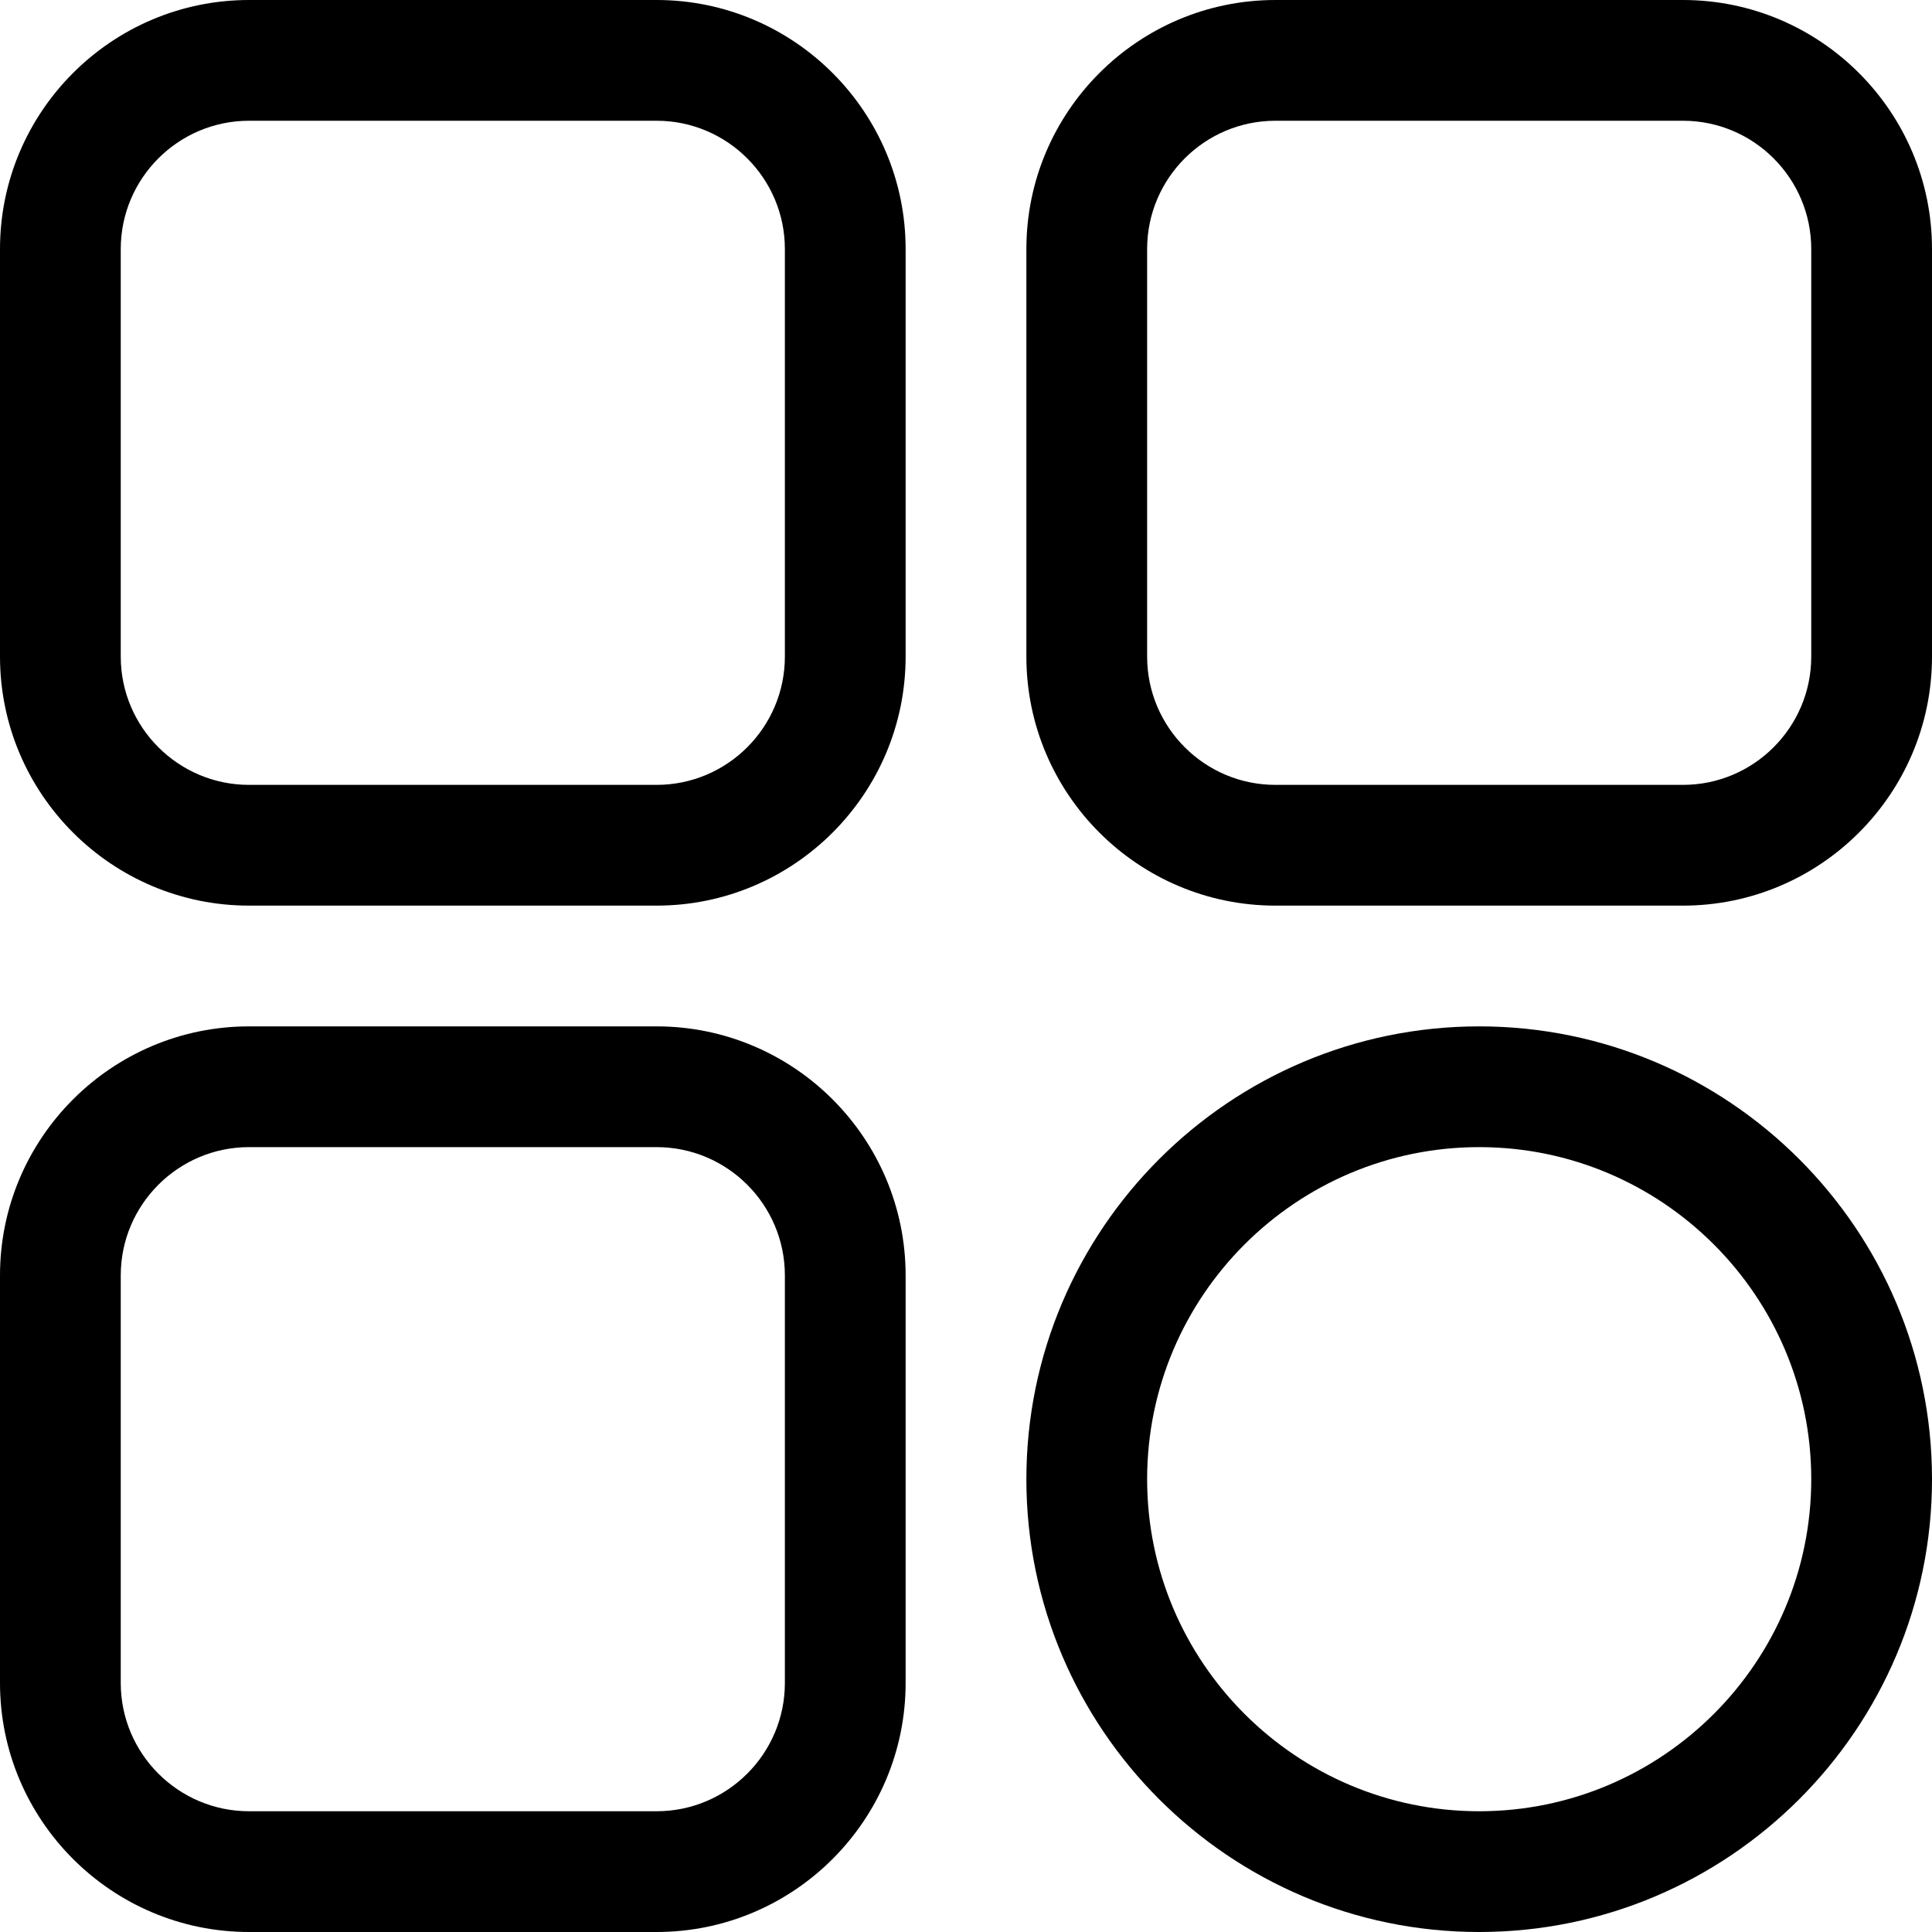
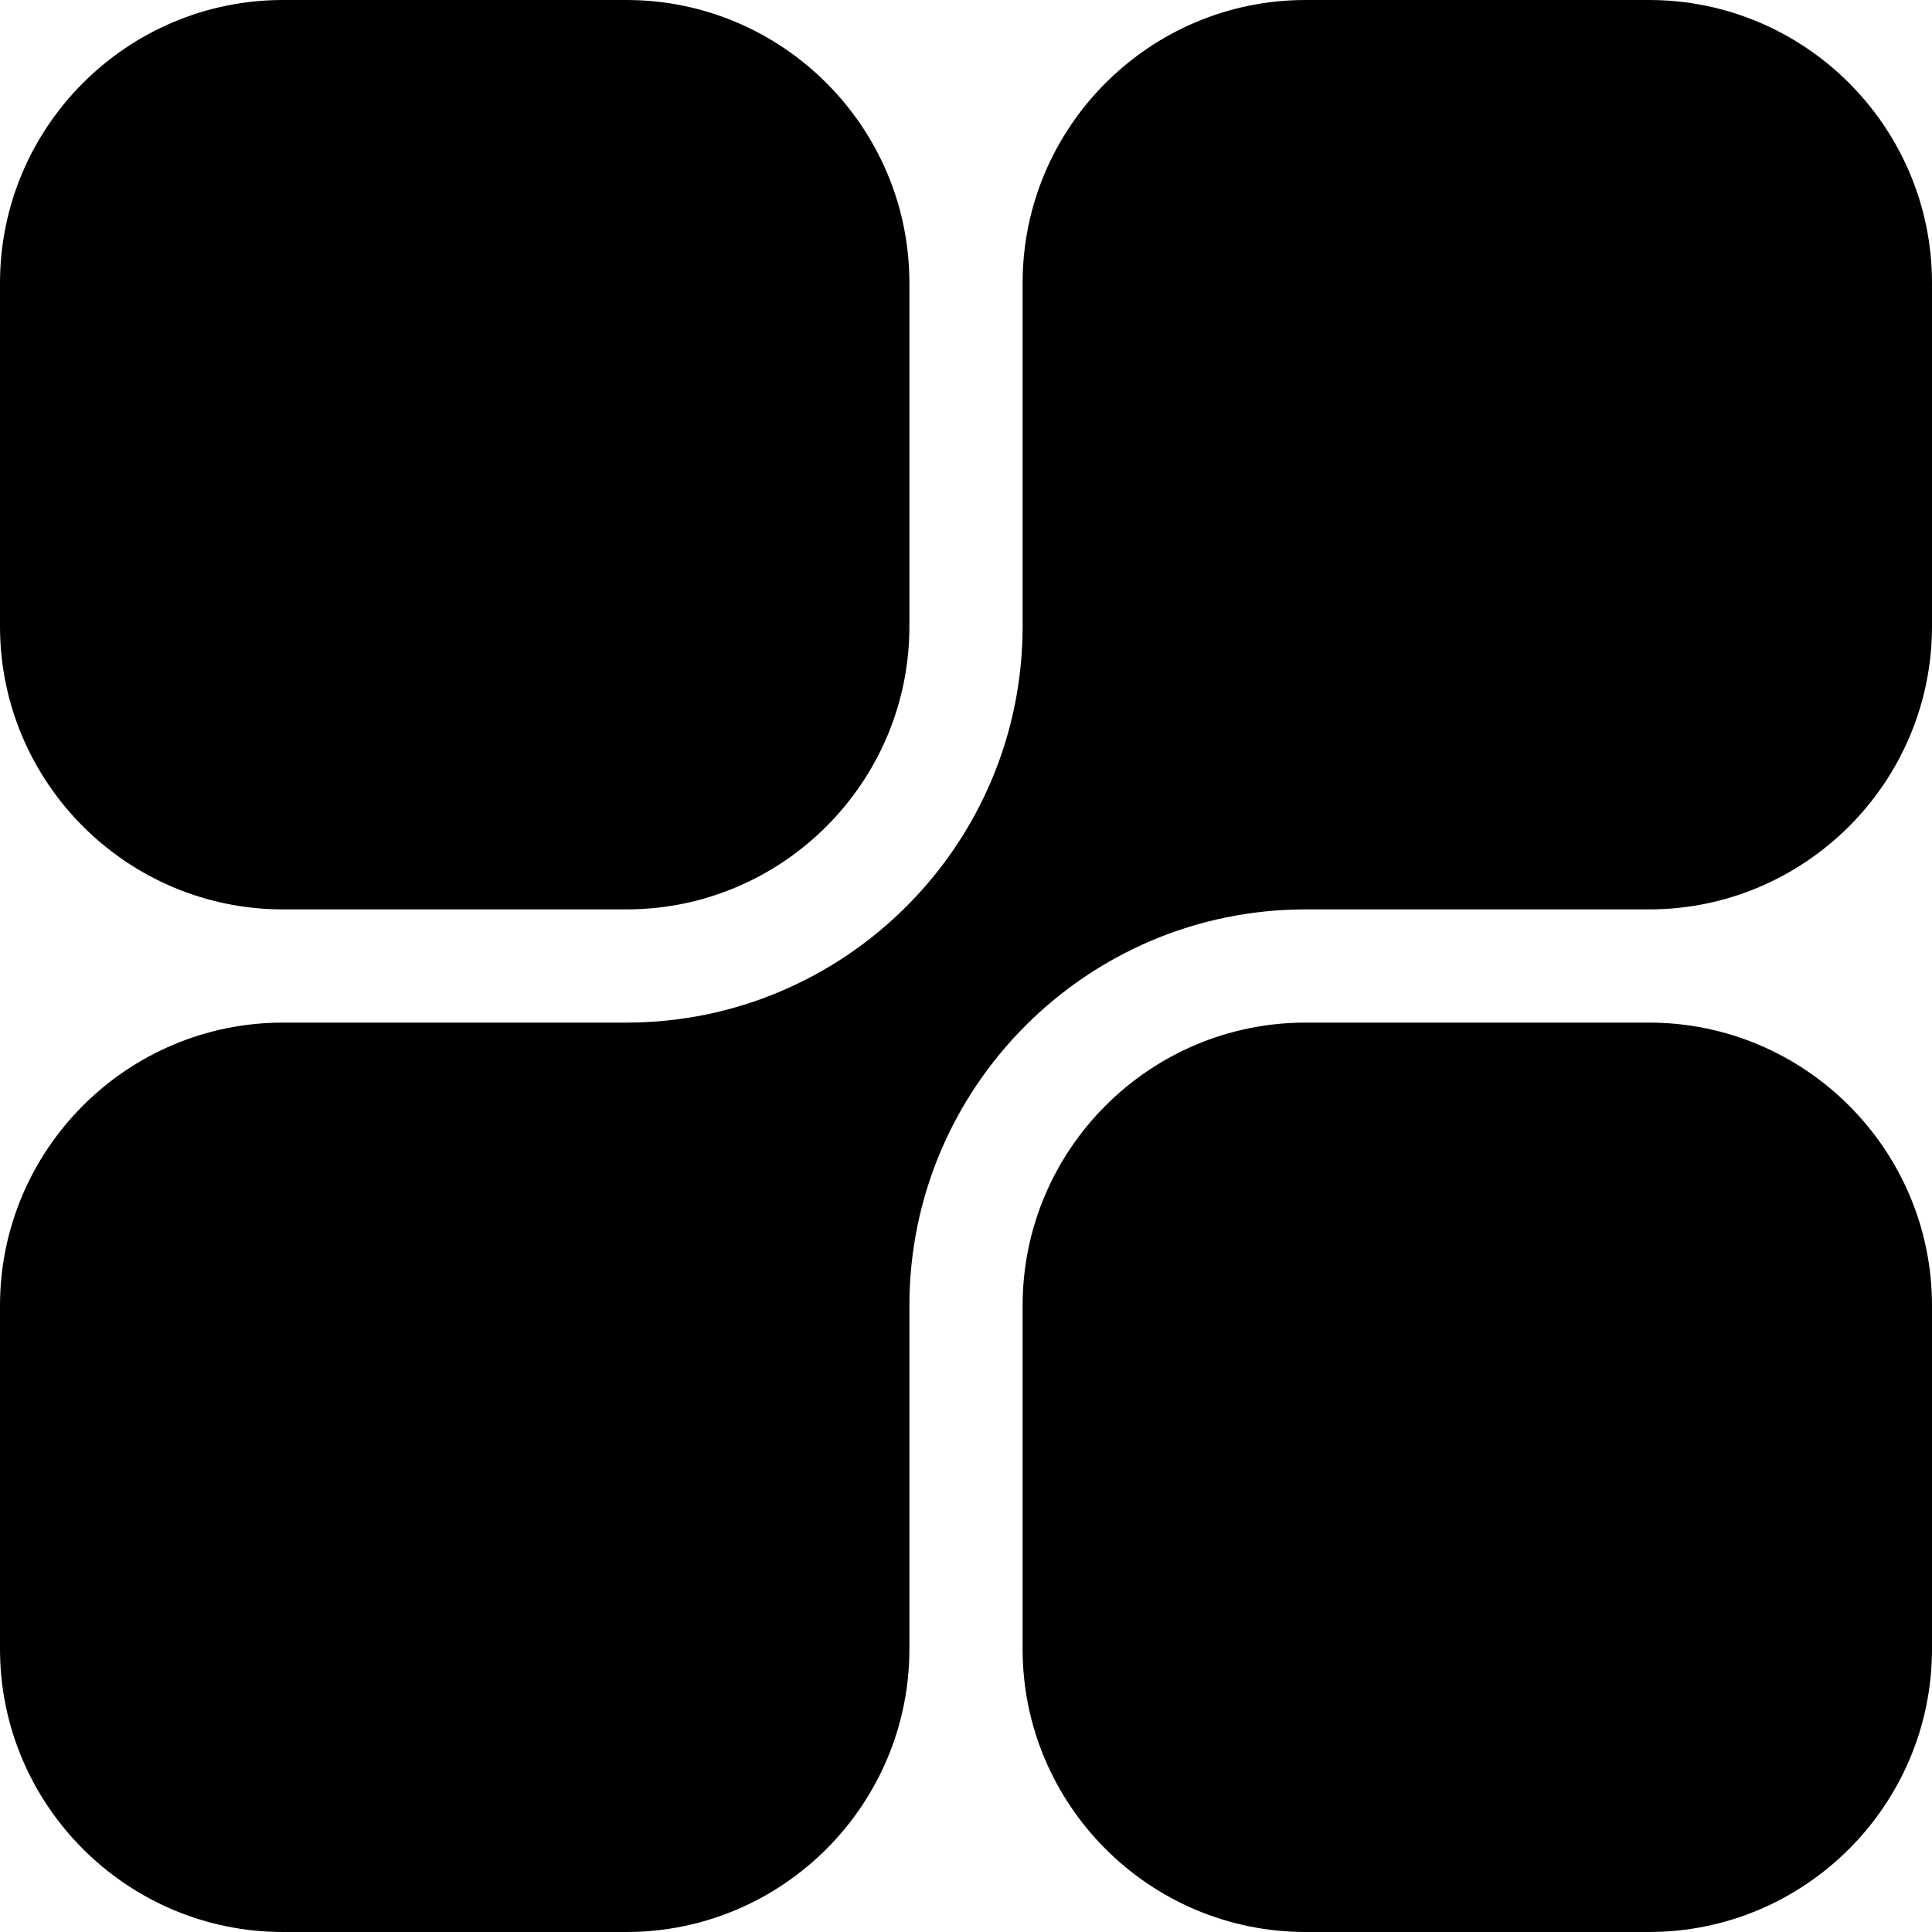
- <svg xmlns="http://www.w3.org/2000/svg" id="Layer_1" enable-background="new 0 0 512 512" height="512" viewBox="0 0 512 512" width="512">
+ <svg xmlns="http://www.w3.org/2000/svg" version="1.1" id="Capa_1" x="0px" y="0px" viewBox="0 0 512 512" style="enable-background:new 0 0 512 512;" xml:space="preserve">
  <g>
-     <path d="m174 240h-108c-36.393 0-66-29.607-66-66v-108c0-36.393 29.607-66 66-66h108c36.393 0 66 29.607 66 66v108c0 36.393-29.607 66-66 66zm-108-208c-18.748 0-34 15.252-34 34v108c0 18.748 15.252 34 34 34h108c18.748 0 34-15.252 34-34v-108c0-18.748-15.252-34-34-34z" />
-     <path d="m446 240h-108c-36.393 0-66-29.607-66-66v-108c0-36.393 29.607-66 66-66h108c36.393 0 66 29.607 66 66v108c0 36.393-29.607 66-66 66zm-108-208c-18.748 0-34 15.252-34 34v108c0 18.748 15.252 34 34 34h108c18.748 0 34-15.252 34-34v-108c0-18.748-15.252-34-34-34z" />
-     <path d="m392 512c-66.168 0-120-53.832-120-120s53.832-120 120-120 120 53.832 120 120-53.832 120-120 120zm0-208c-48.523 0-88 39.477-88 88s39.477 88 88 88 88-39.477 88-88-39.477-88-88-88z" />
-     <path d="m174 512h-108c-36.393 0-66-29.607-66-66v-108c0-36.393 29.607-66 66-66h108c36.393 0 66 29.607 66 66v108c0 36.393-29.607 66-66 66zm-108-208c-18.748 0-34 15.252-34 34v108c0 18.748 15.252 34 34 34h108c18.748 0 34-15.252 34-34v-108c0-18.748-15.252-34-34-34z" />
+     <g>
+       <path d="M166,0H75C33.645,0,0,33.645,0,75v91c0,41.355,33.645,75,75,75h91c41.355,0,75-33.645,75-75V75    C241,33.645,207.355,0,166,0z" />
+     </g>
  </g>
+   <g>
+     <g>
+       <path d="M437,271h-91c-41.355,0-75,33.645-75,75v91c0,41.355,33.645,75,75,75h91c41.355,0,75-33.645,75-75v-91    C512,304.645,478.355,271,437,271z" />
+     </g>
+   </g>
+   <g>
+     <g>
+       <path d="M437,0h-91c-41.355,0-75,33.645-75,75v91c0,57.897-47.103,105-105,105H75c-41.355,0-75,33.645-75,75v91    c0,41.355,33.645,75,75,75h91c41.355,0,75-33.645,75-75v-91c0-57.897,47.103-105,105-105h91c41.355,0,75-33.645,75-75V75    C512,33.645,478.355,0,437,0z" />
+     </g>
+   </g>
+   <g>
+ </g>
+   <g>
+ </g>
+   <g>
+ </g>
+   <g>
+ </g>
+   <g>
+ </g>
+   <g>
+ </g>
+   <g>
+ </g>
+   <g>
+ </g>
+   <g>
+ </g>
+   <g>
+ </g>
+   <g>
+ </g>
+   <g>
+ </g>
+   <g>
+ </g>
+   <g>
+ </g>
+   <g>
+ </g>
</svg>
